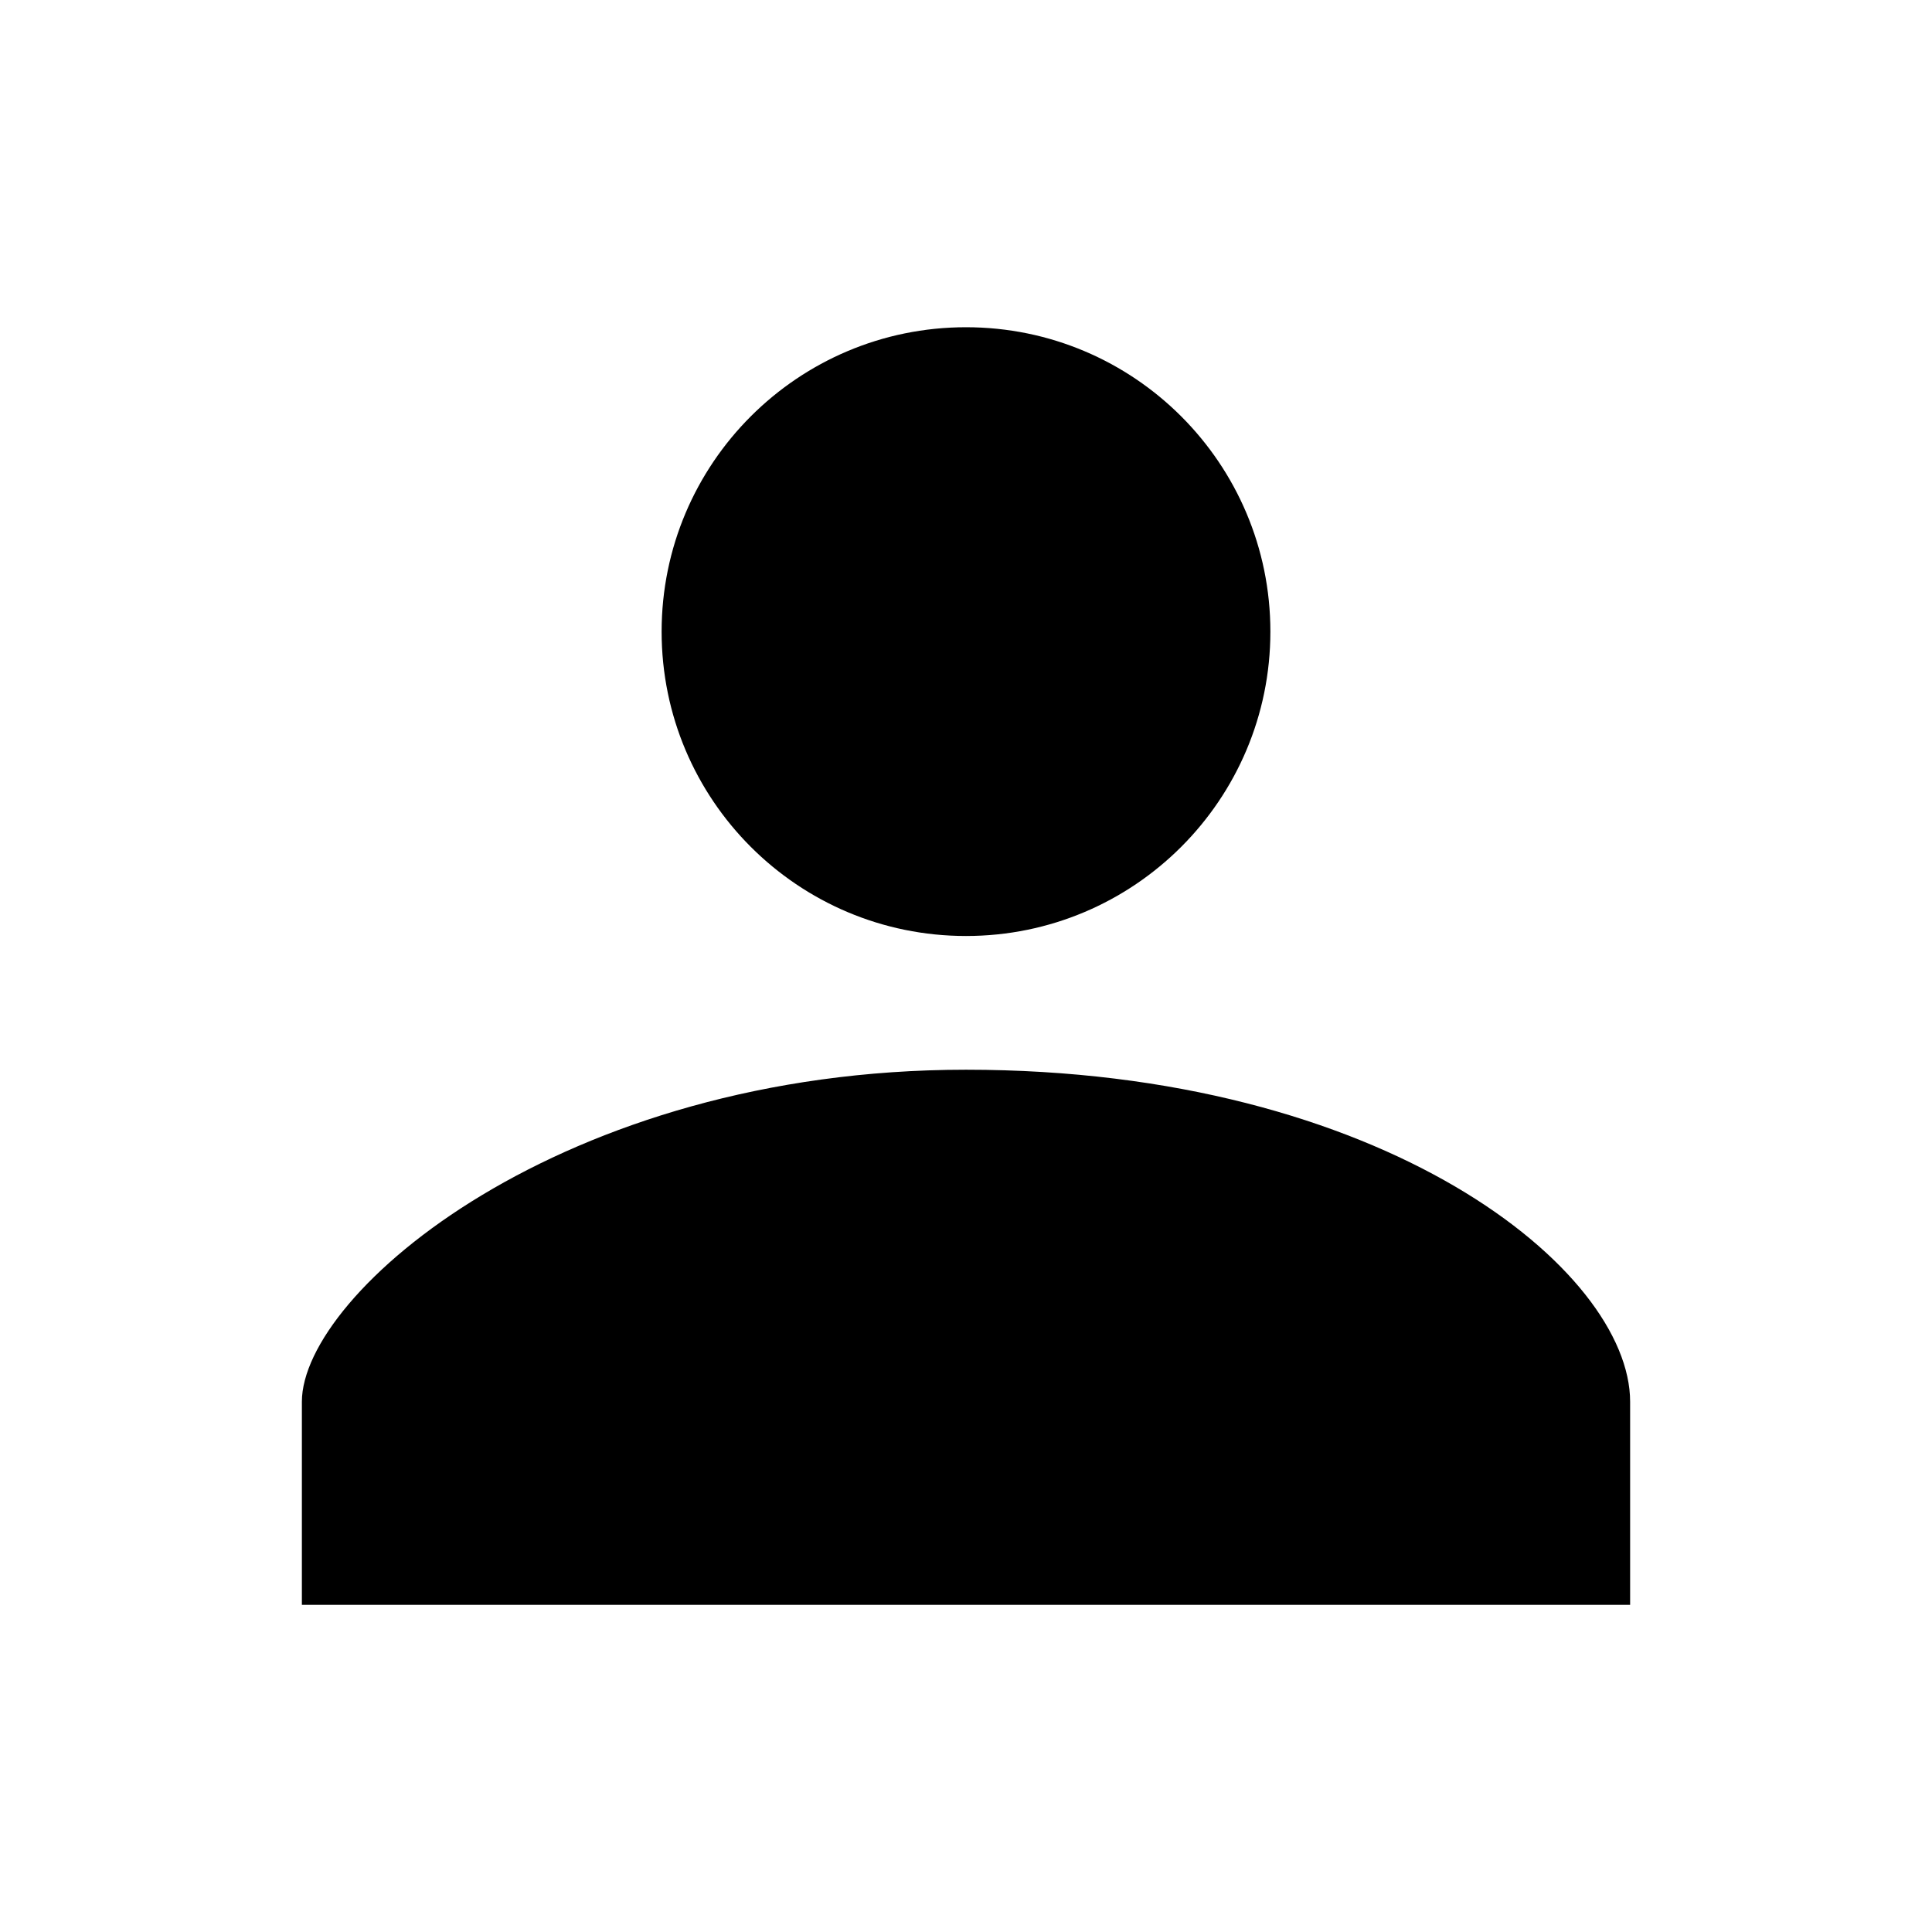
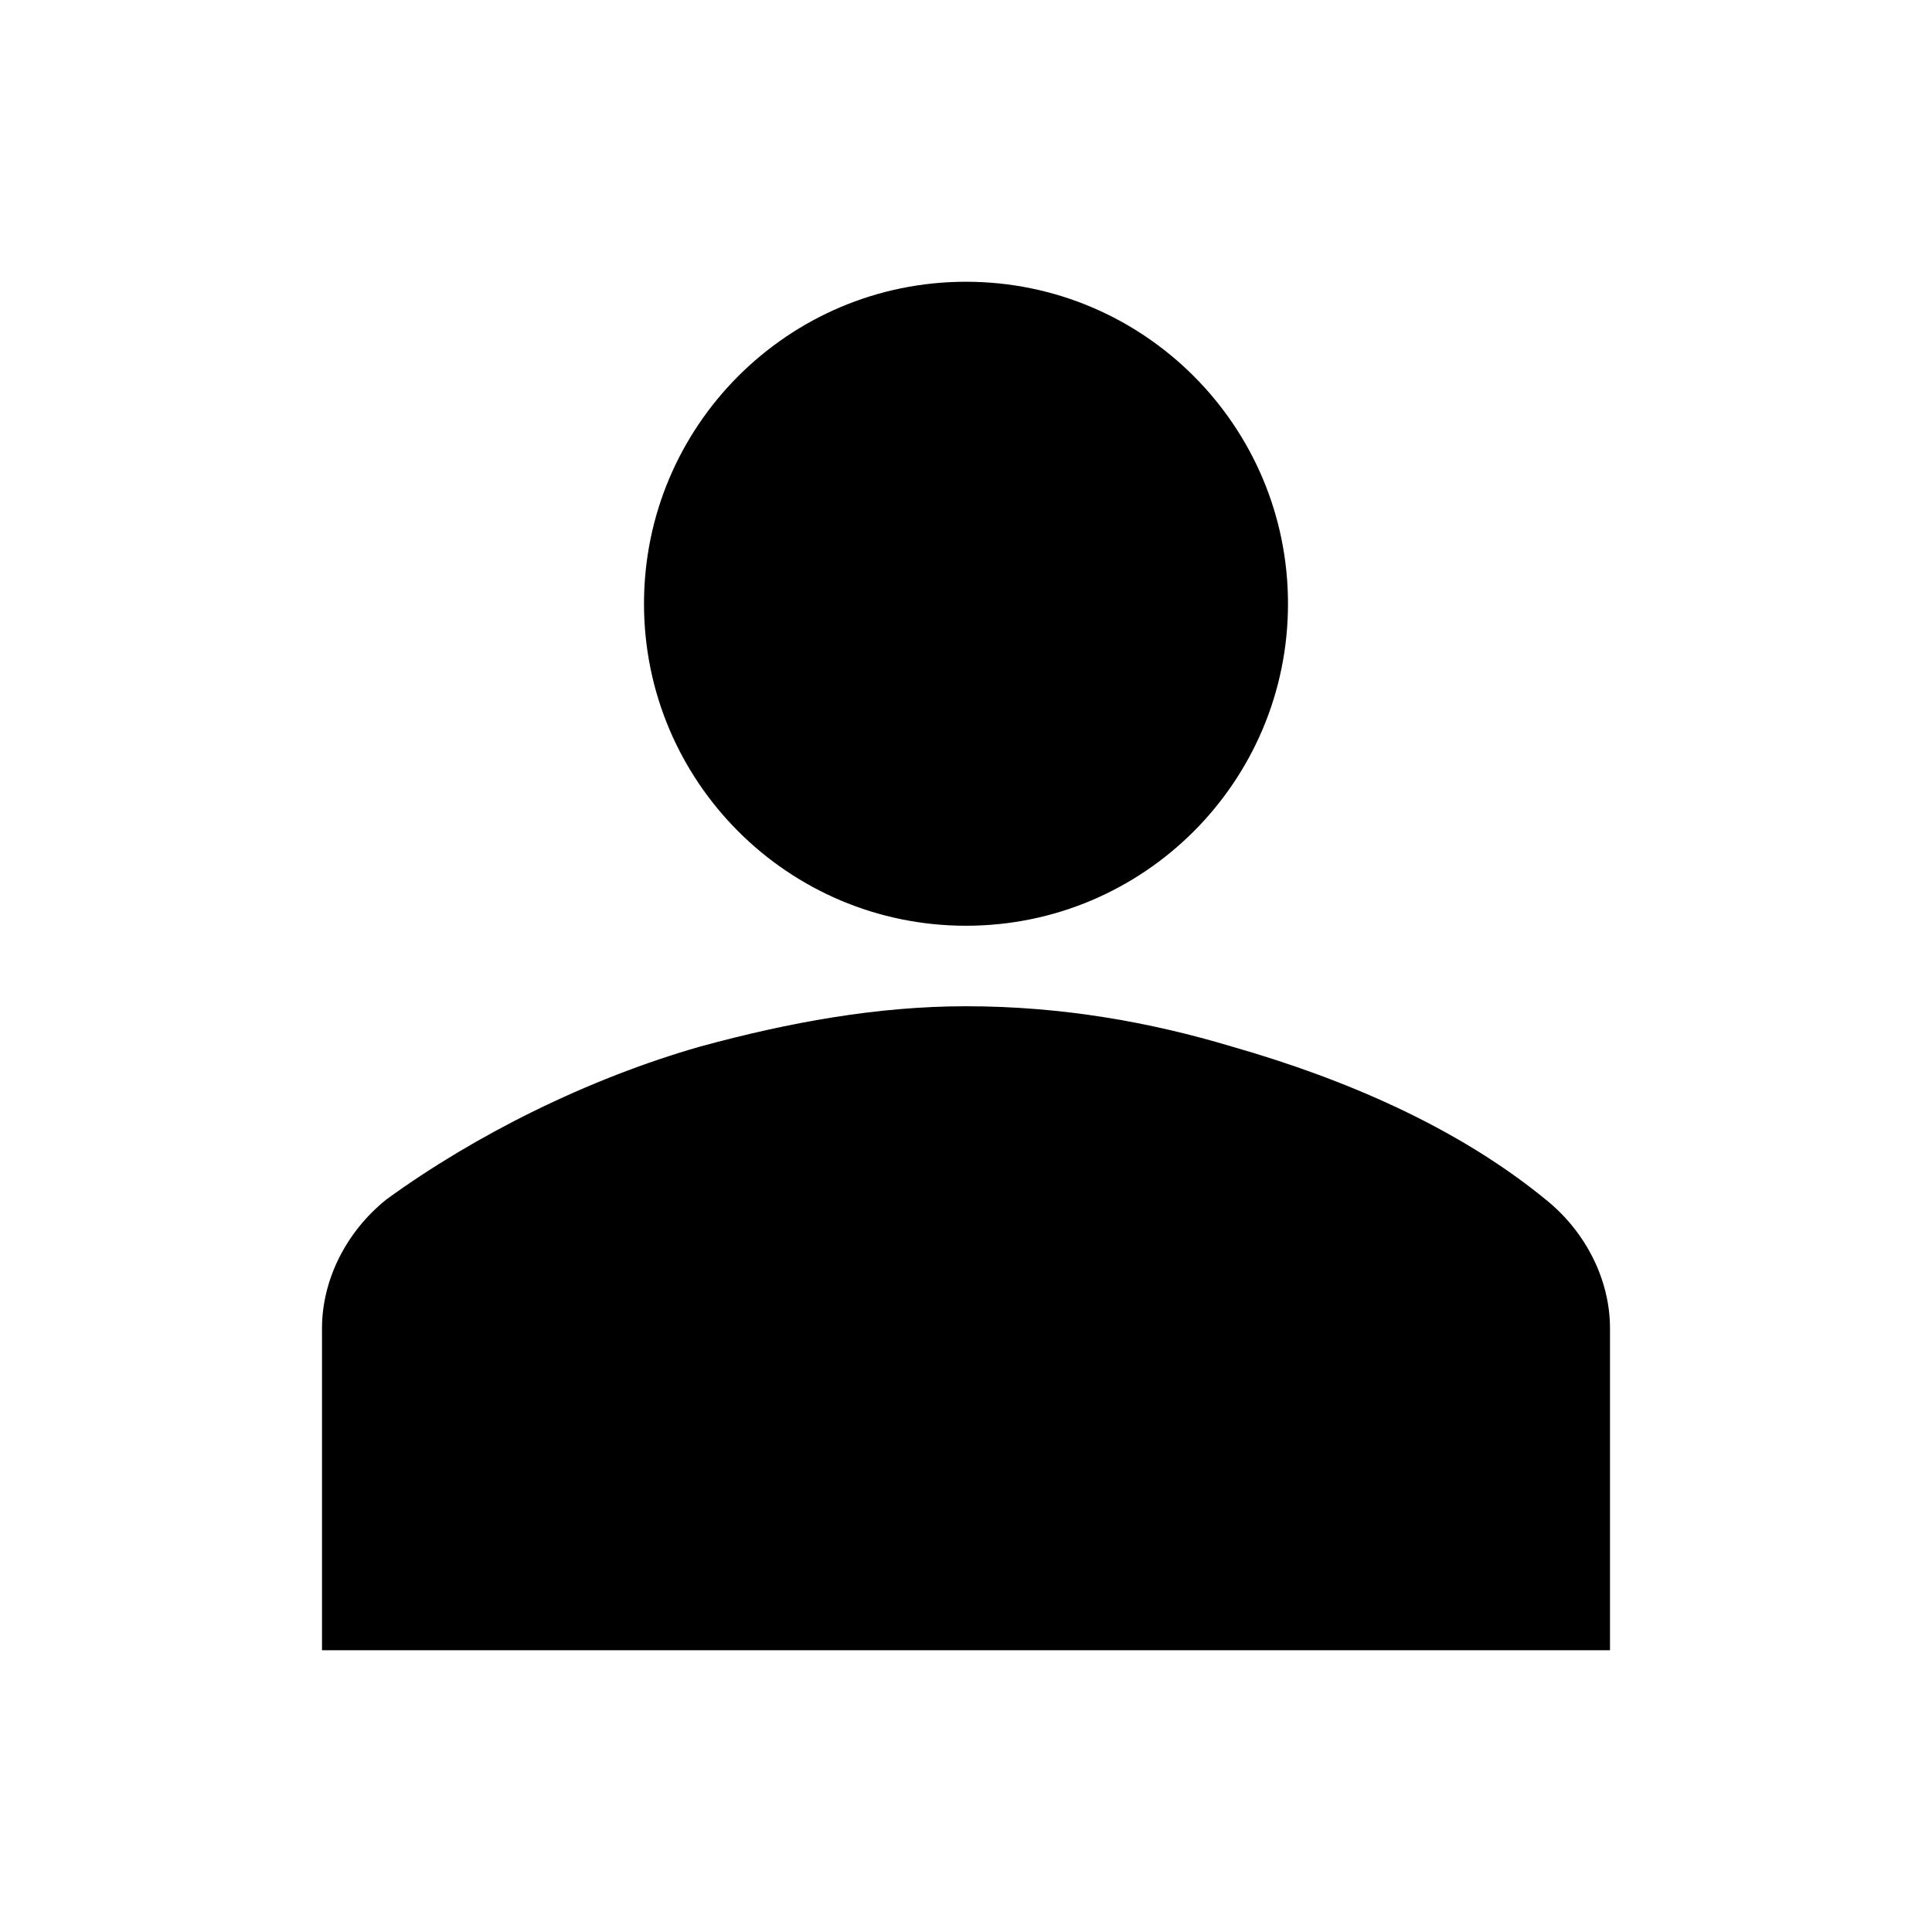
- <svg xmlns="http://www.w3.org/2000/svg" width="800px" height="800px" viewBox="0 0 32 32">
-   <path d="M16 15.503A5.041 5.041 0 1 0 16 5.42a5.041 5.041 0 0 0 0 10.083zm0 2.215c-6.703 0-11 3.699-11 5.5v3.363h22v-3.363c0-2.178-4.068-5.5-11-5.5z" />
+ <svg xmlns="http://www.w3.org/2000/svg" id="Icons_User" overflow="hidden" version="1.1" viewBox="0 0 96 96">
+   <g>
+     <circle cx="48" cy="30" r="16" />
+     <path d=" M 80 82 L 80 66 C 80 63.6 78.8 61.2 76.8 59.6 C 72.4 56 66.8 53.6 61.2 52 C 57.2 50.8 52.8 50 48 50 C 43.6 50 39.2 50.8 34.8 52 C 29.2 53.6 23.6 56.4 19.2 59.6 C 17.2 61.2 16 63.6 16 66 L 16 82 L 80 82 Z" />
+   </g>
</svg>
